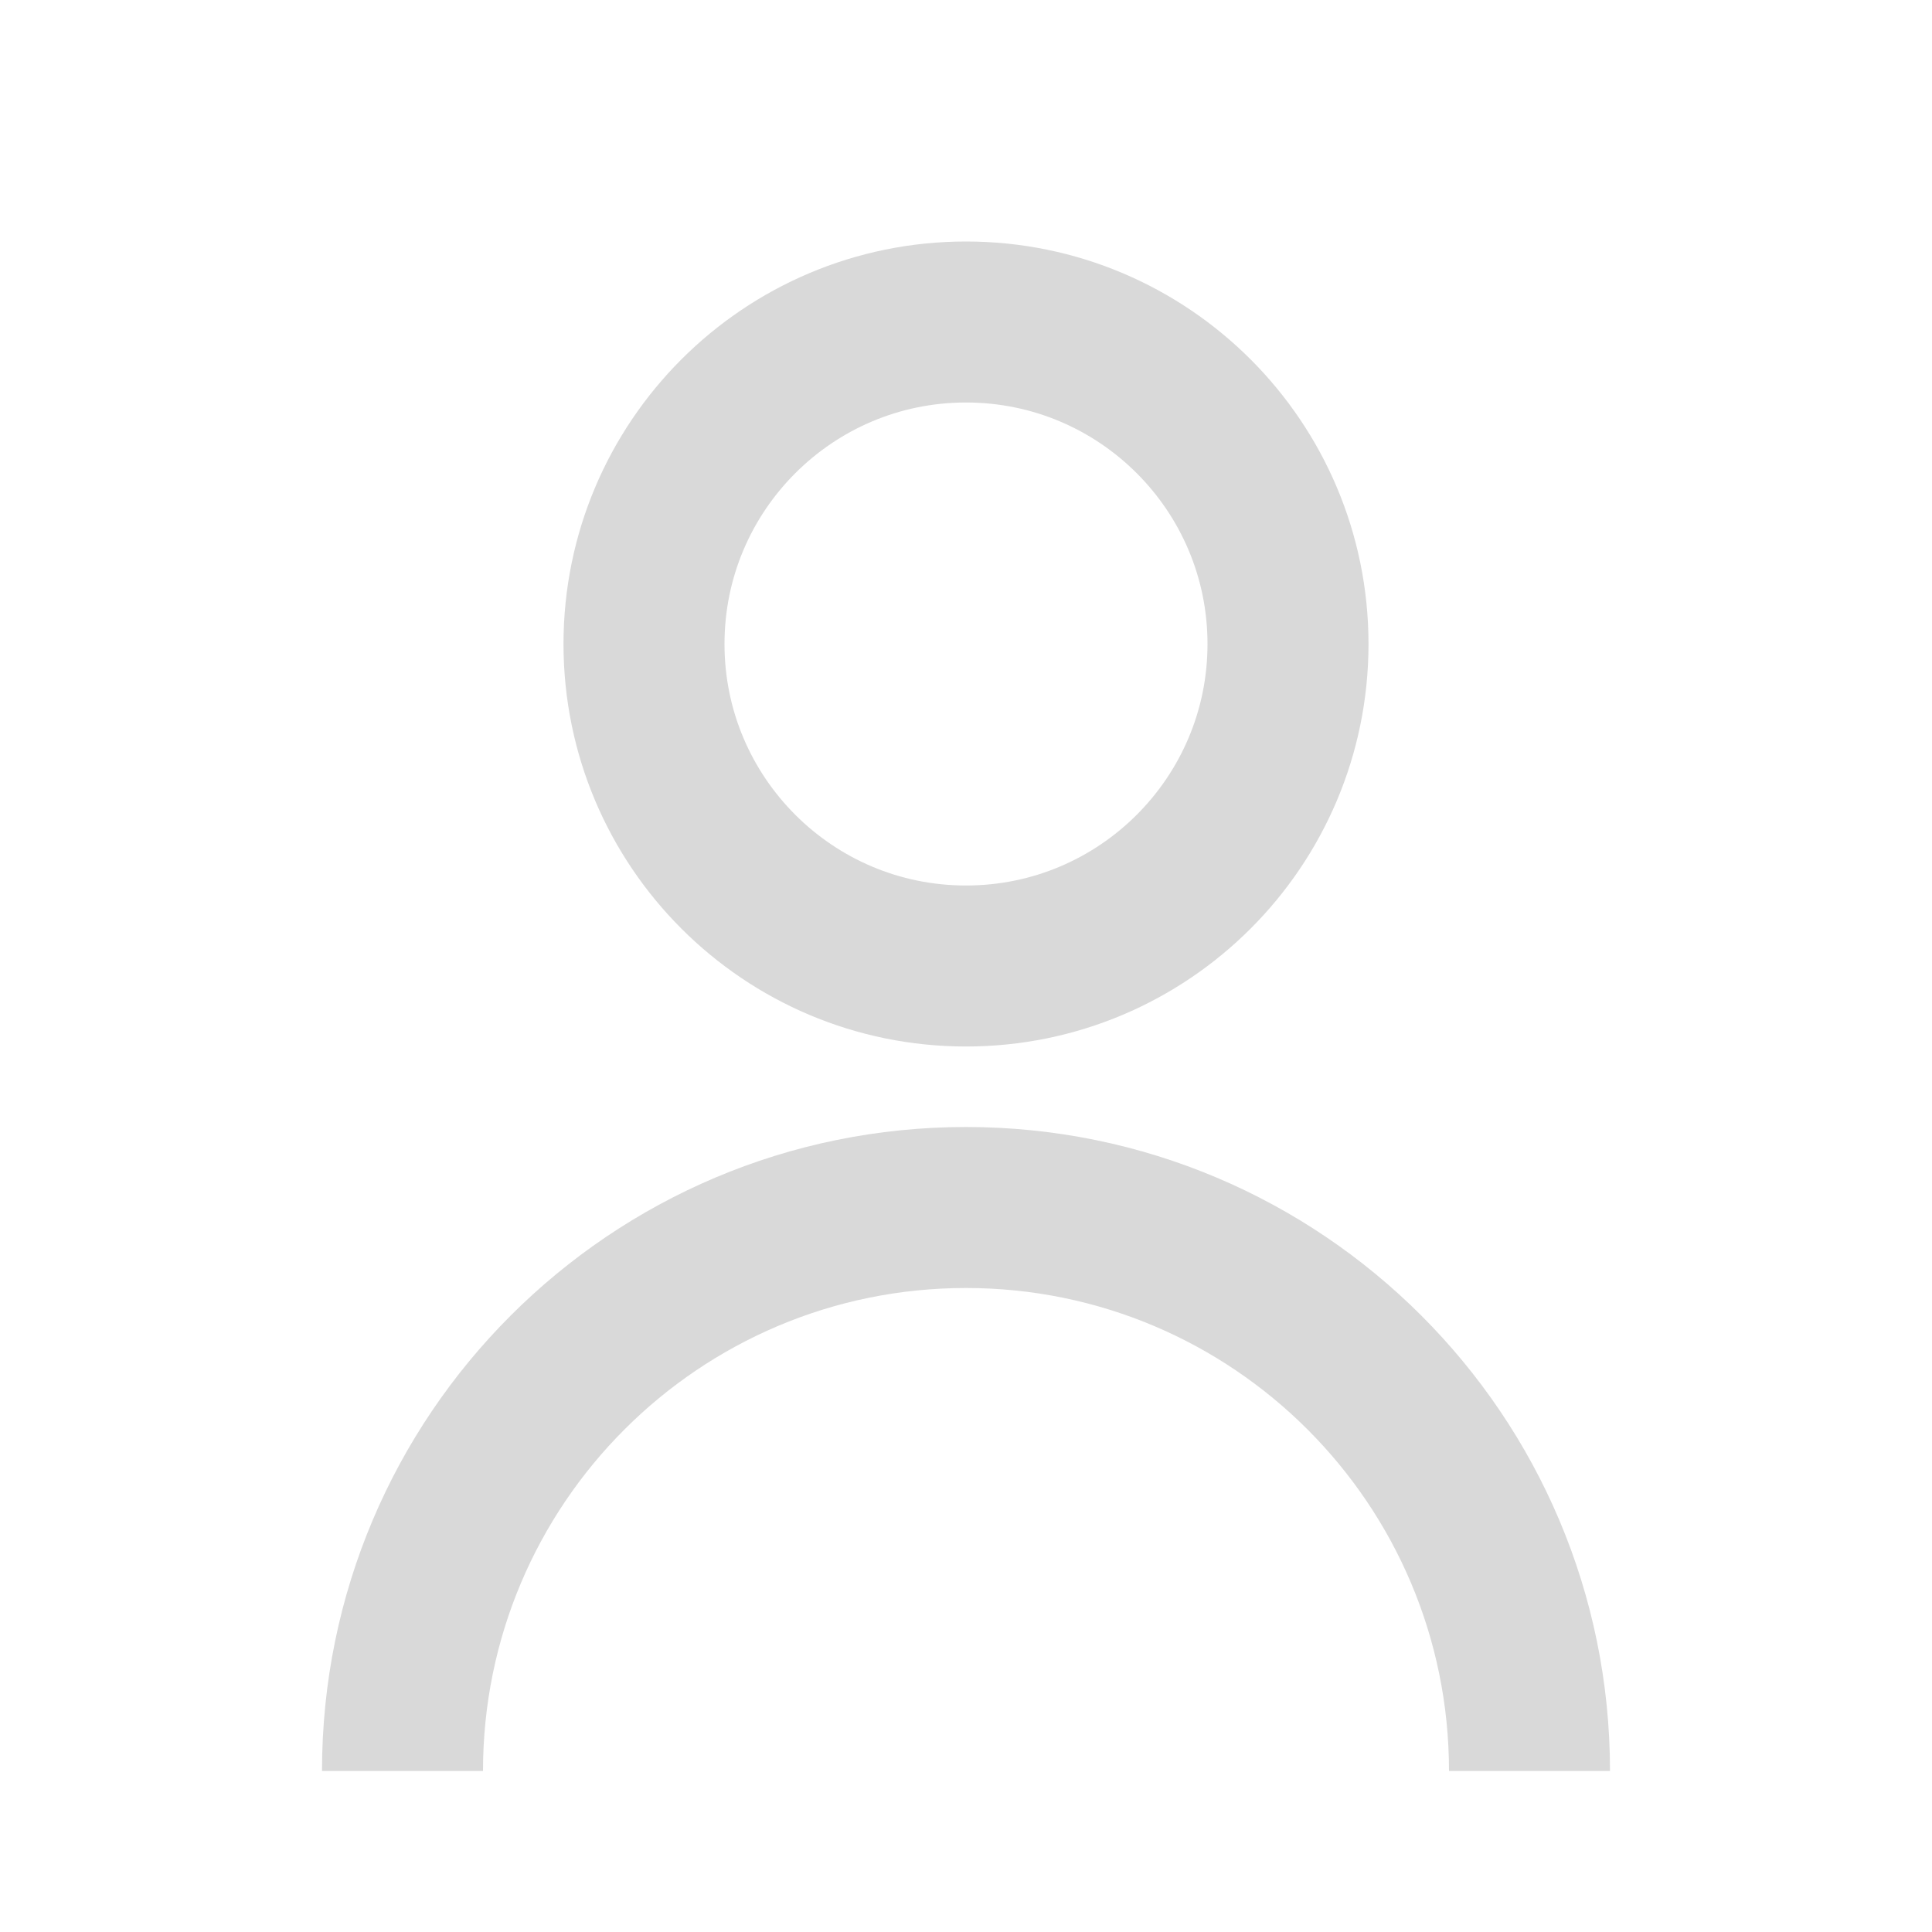
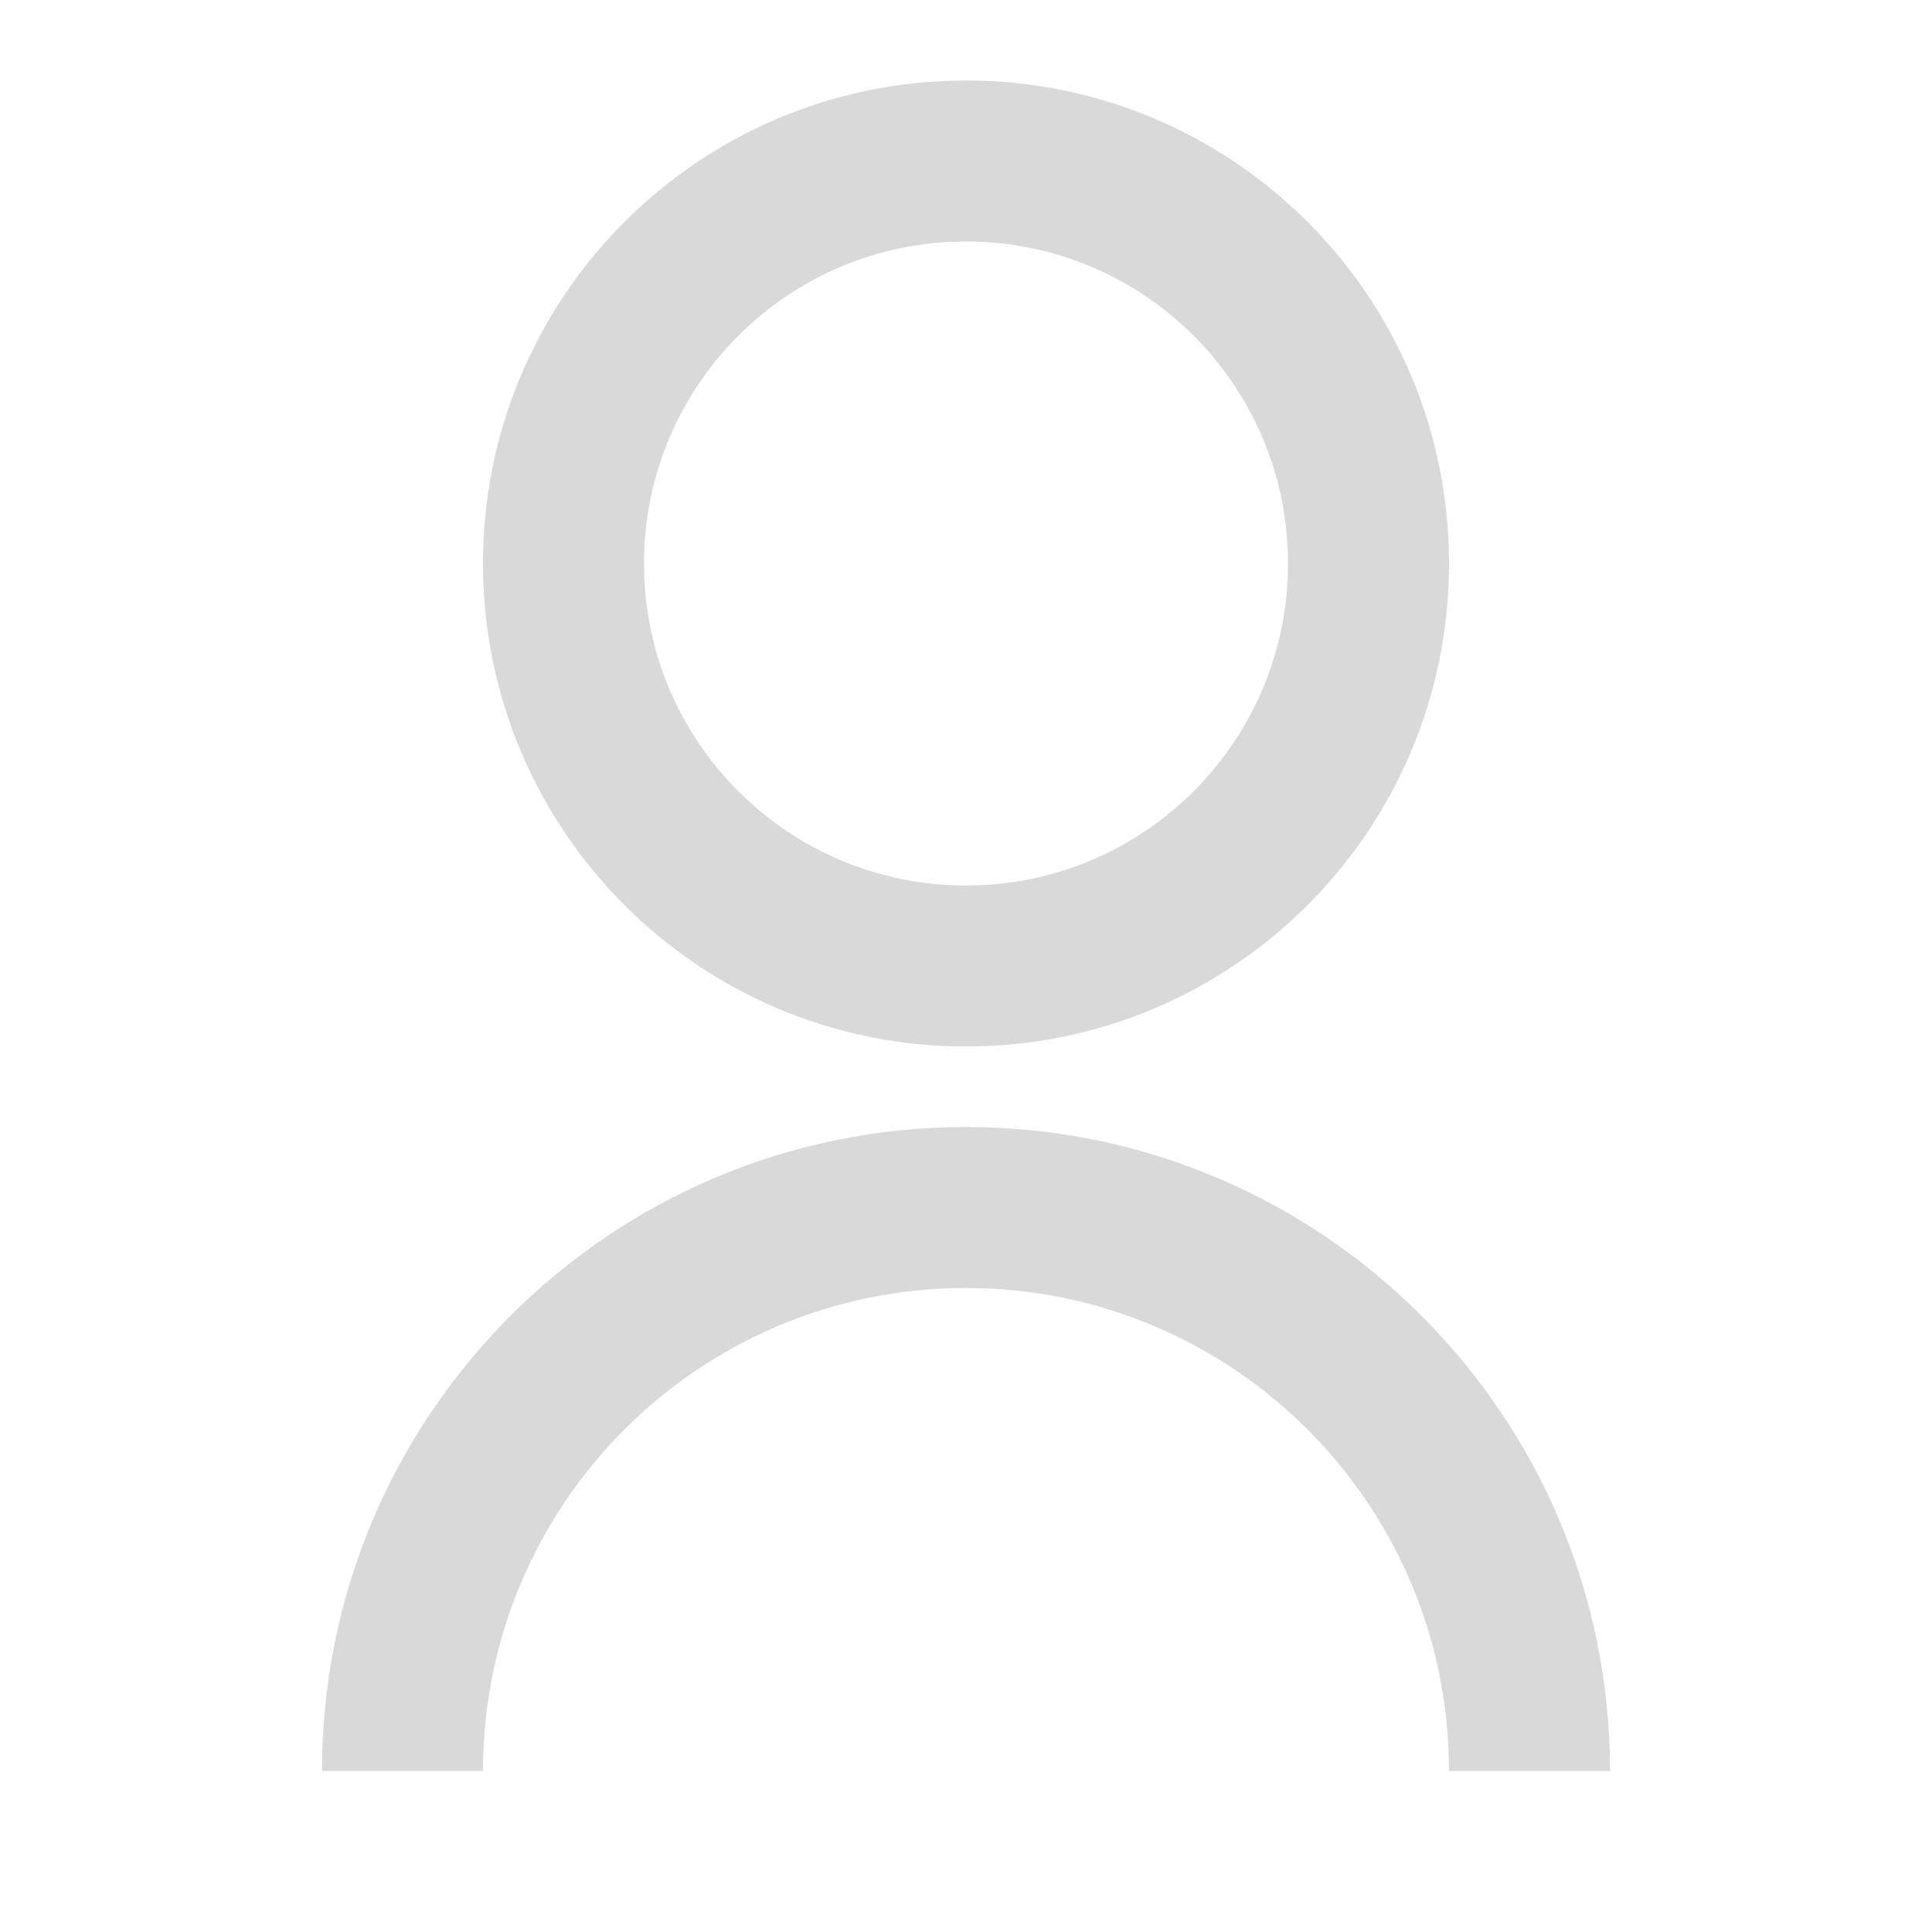
- <svg xmlns="http://www.w3.org/2000/svg" width="800px" height="800px" viewBox="0 0 24 24">
+ <svg xmlns="http://www.w3.org/2000/svg" fill="#D9D9D9" width="800px" height="800px" viewBox="0 0 24 24">
  <g>
    <path fill="none" d="M0 0h24v24H0z" />
-     <path fill="#D9D9D9" d="M4 22a8 8 0 1 1 16 0h-2a6 6 0 0 0-12 0H4" />
-     <path d="M16 8C16 10.209 14.209 12 12 12C9.791 12 8 10.209 8 8C8 5.791 9.791 4 12 4C14.209 4 16 5.791 16 8Z" fill="none" stroke="#D9D9D9" stroke-width="2" stroke-linecap="round" stroke-linejoin="round" />
+     <path fill="#D9D9D9" d="M4 22a8 8 0 1 1 16 0h-2a6 6 0 1 0-12 0H4zm8-9c-3.315 0-6-2.685-6-6s2.685-6 6-6 6 2.685 6 6-2.685 6-6 6zm0-2c2.21 0 4-1.79 4-4s-1.79-4-4-4-4 1.79-4 4 1.79 4 4 4z" />
  </g>
</svg>
